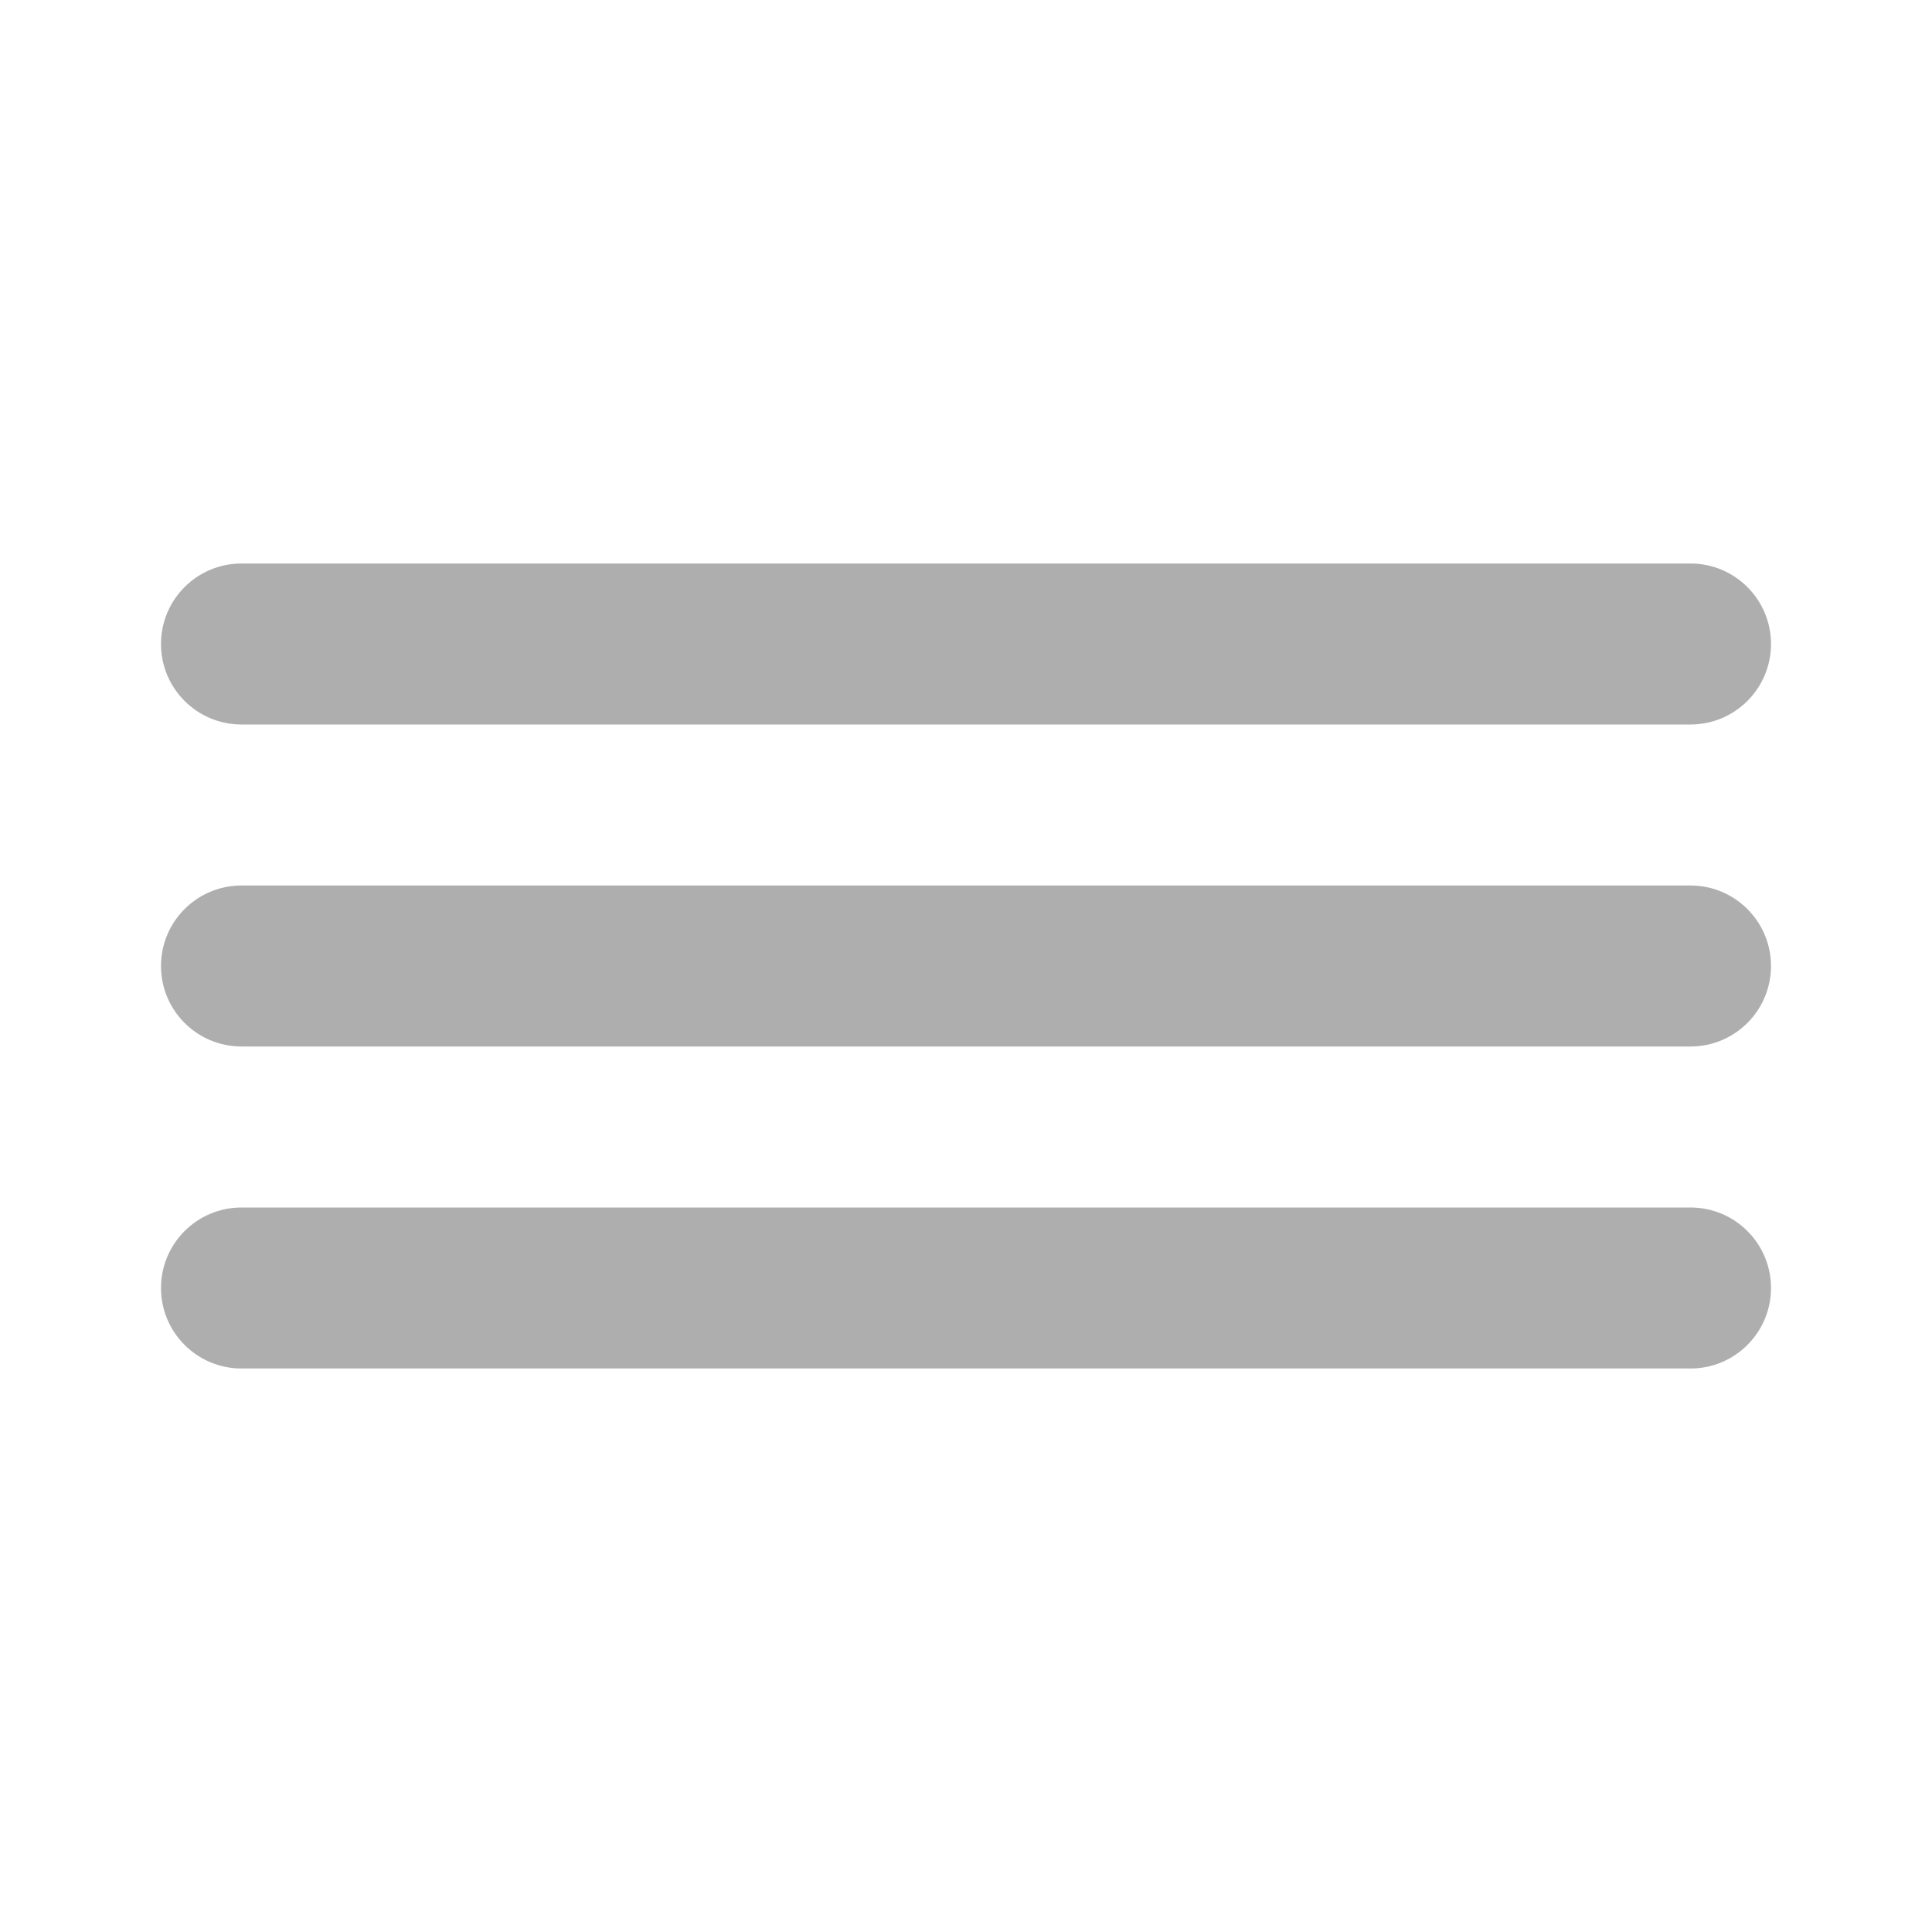
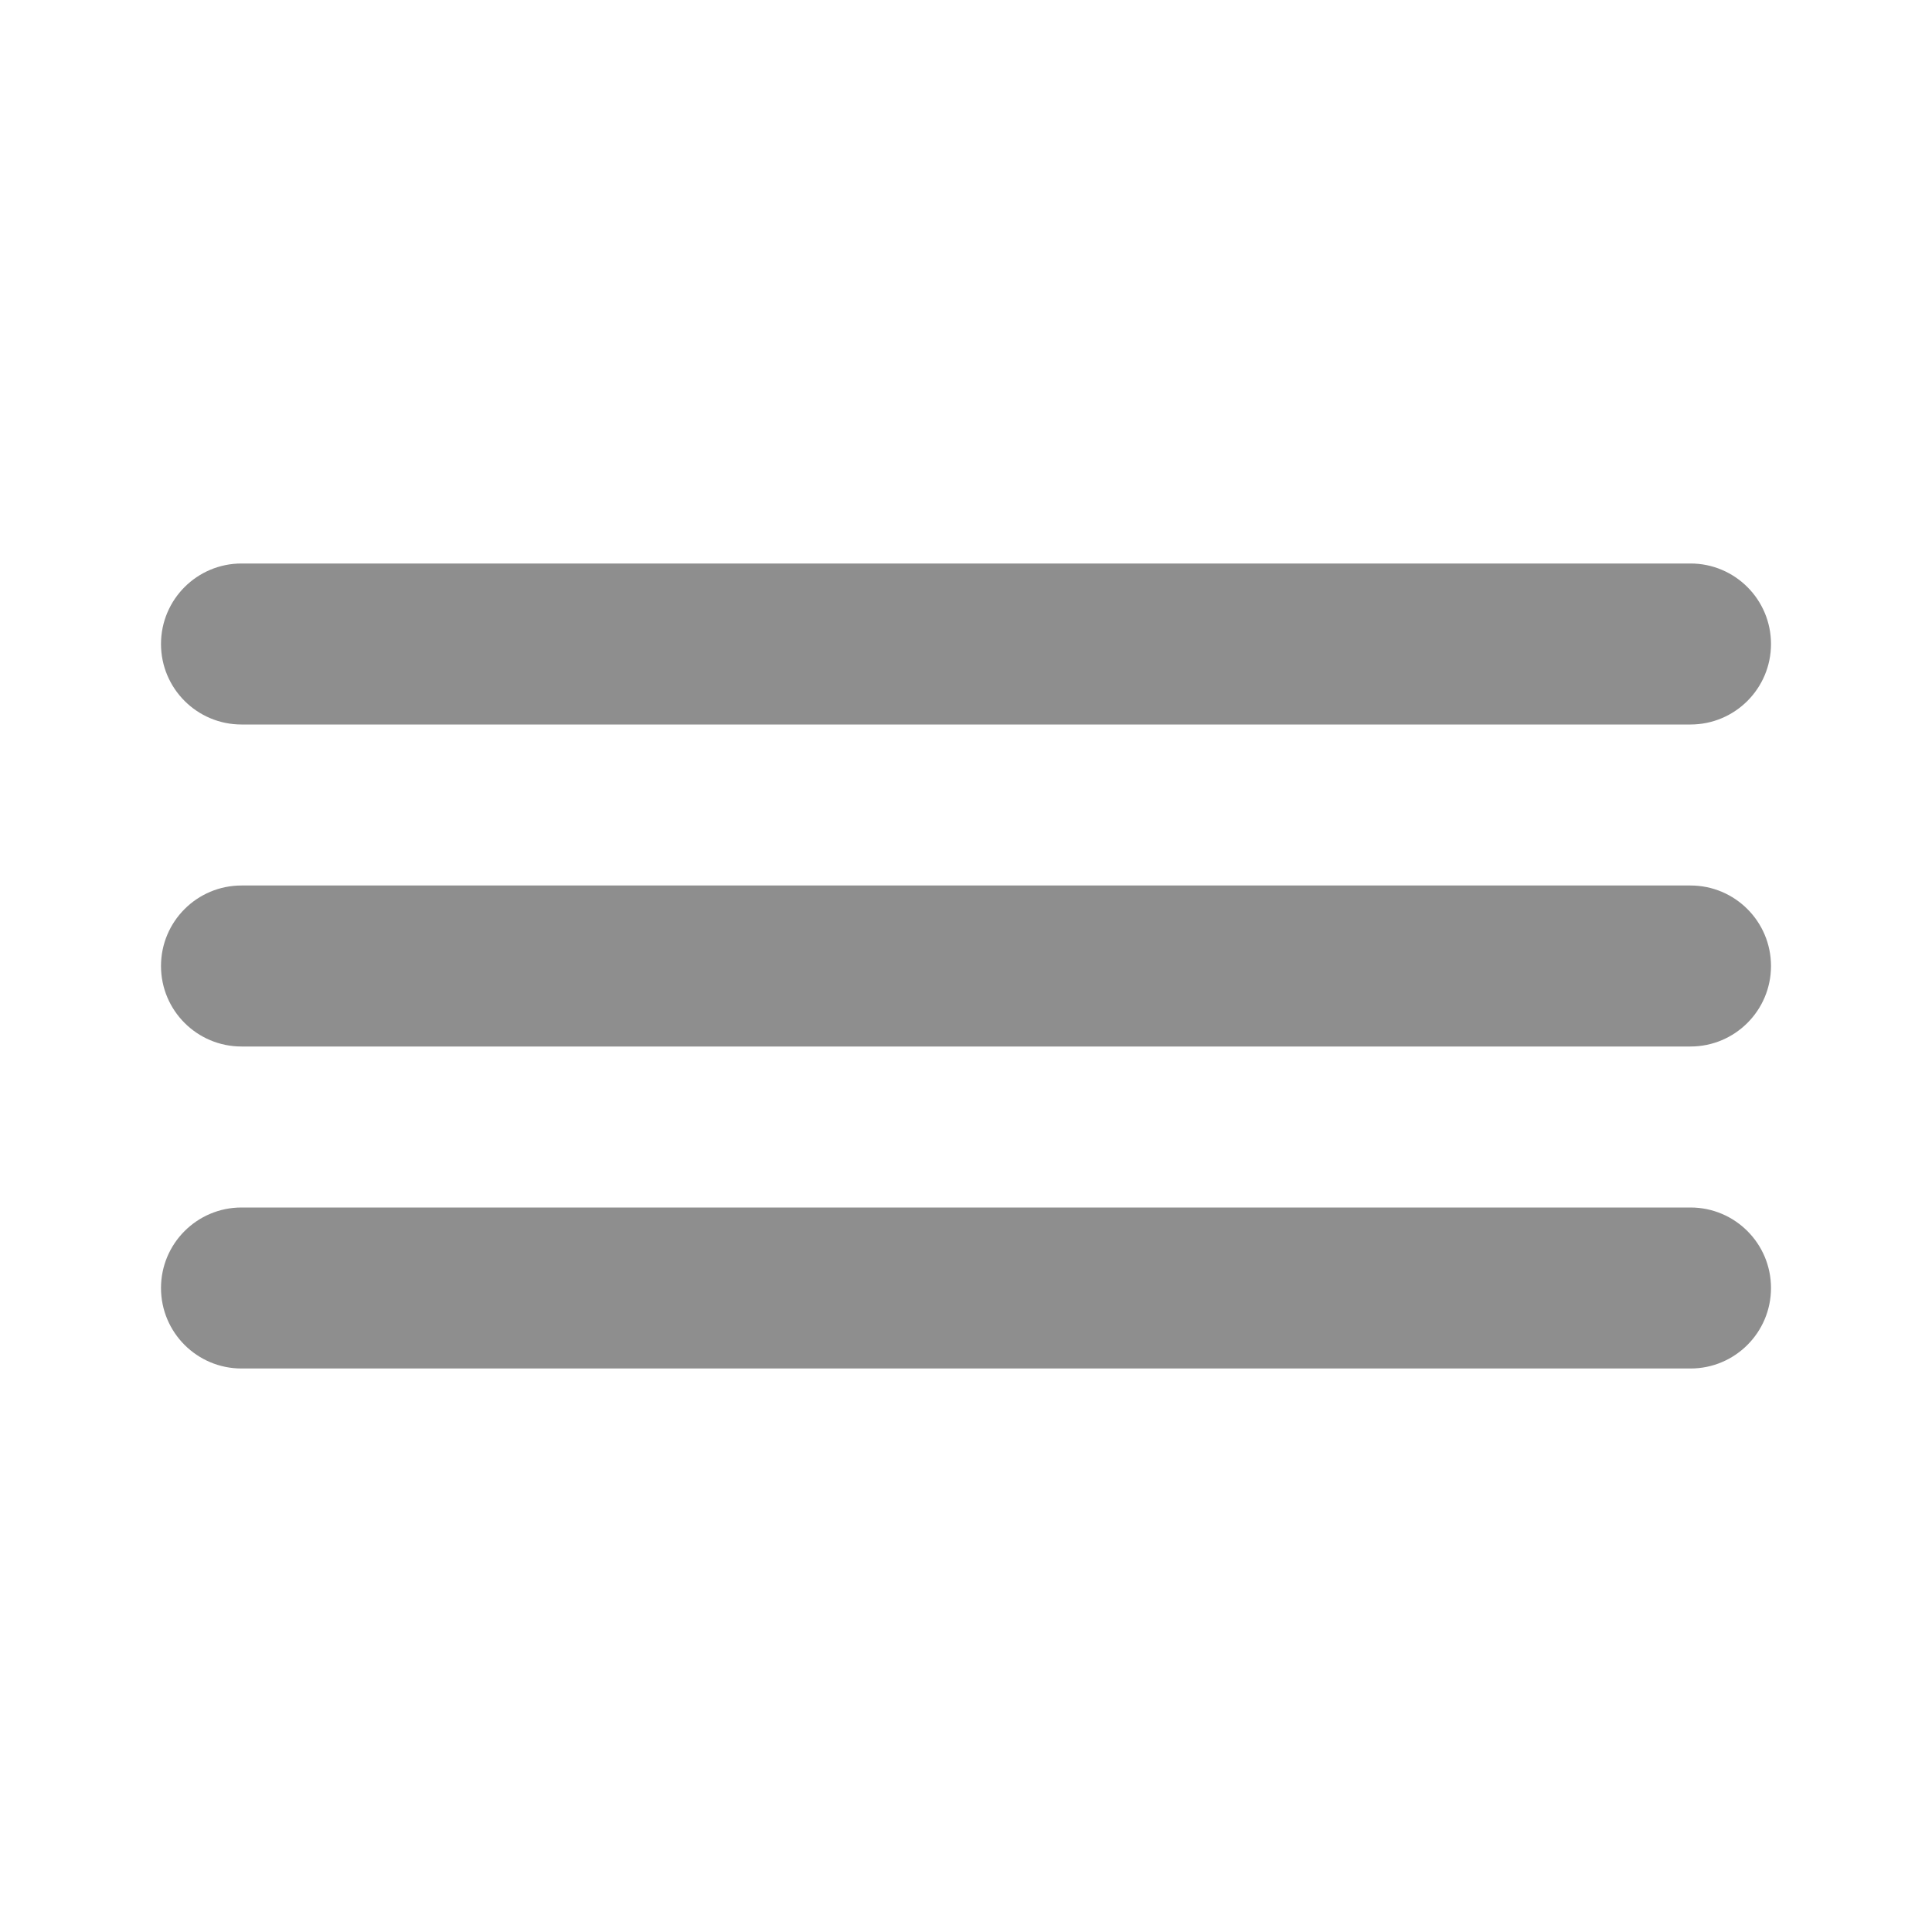
<svg xmlns="http://www.w3.org/2000/svg" width="24" height="24">
-   <path d="M3 15h18a1 1 0 0 1 0 2H3a1 1 0 0 1 0-2zm0-4h18a1 1 0 0 1 0 2H3a1 1 0 0 1 0-2zm0-4h18a1 1 0 0 1 0 2H3a1 1 0 1 1 0-2z" fill="#aeaeae" fill-rule="evenodd" />
+   <path d="M3 15h18a1 1 0 0 1 0 2H3a1 1 0 0 1 0-2zm0-4h18a1 1 0 0 1 0 2H3a1 1 0 0 1 0-2zm0-4h18a1 1 0 0 1 0 2H3a1 1 0 1 1 0-2z" fill="#8e8e8e" fill-rule="evenodd" />
</svg>
